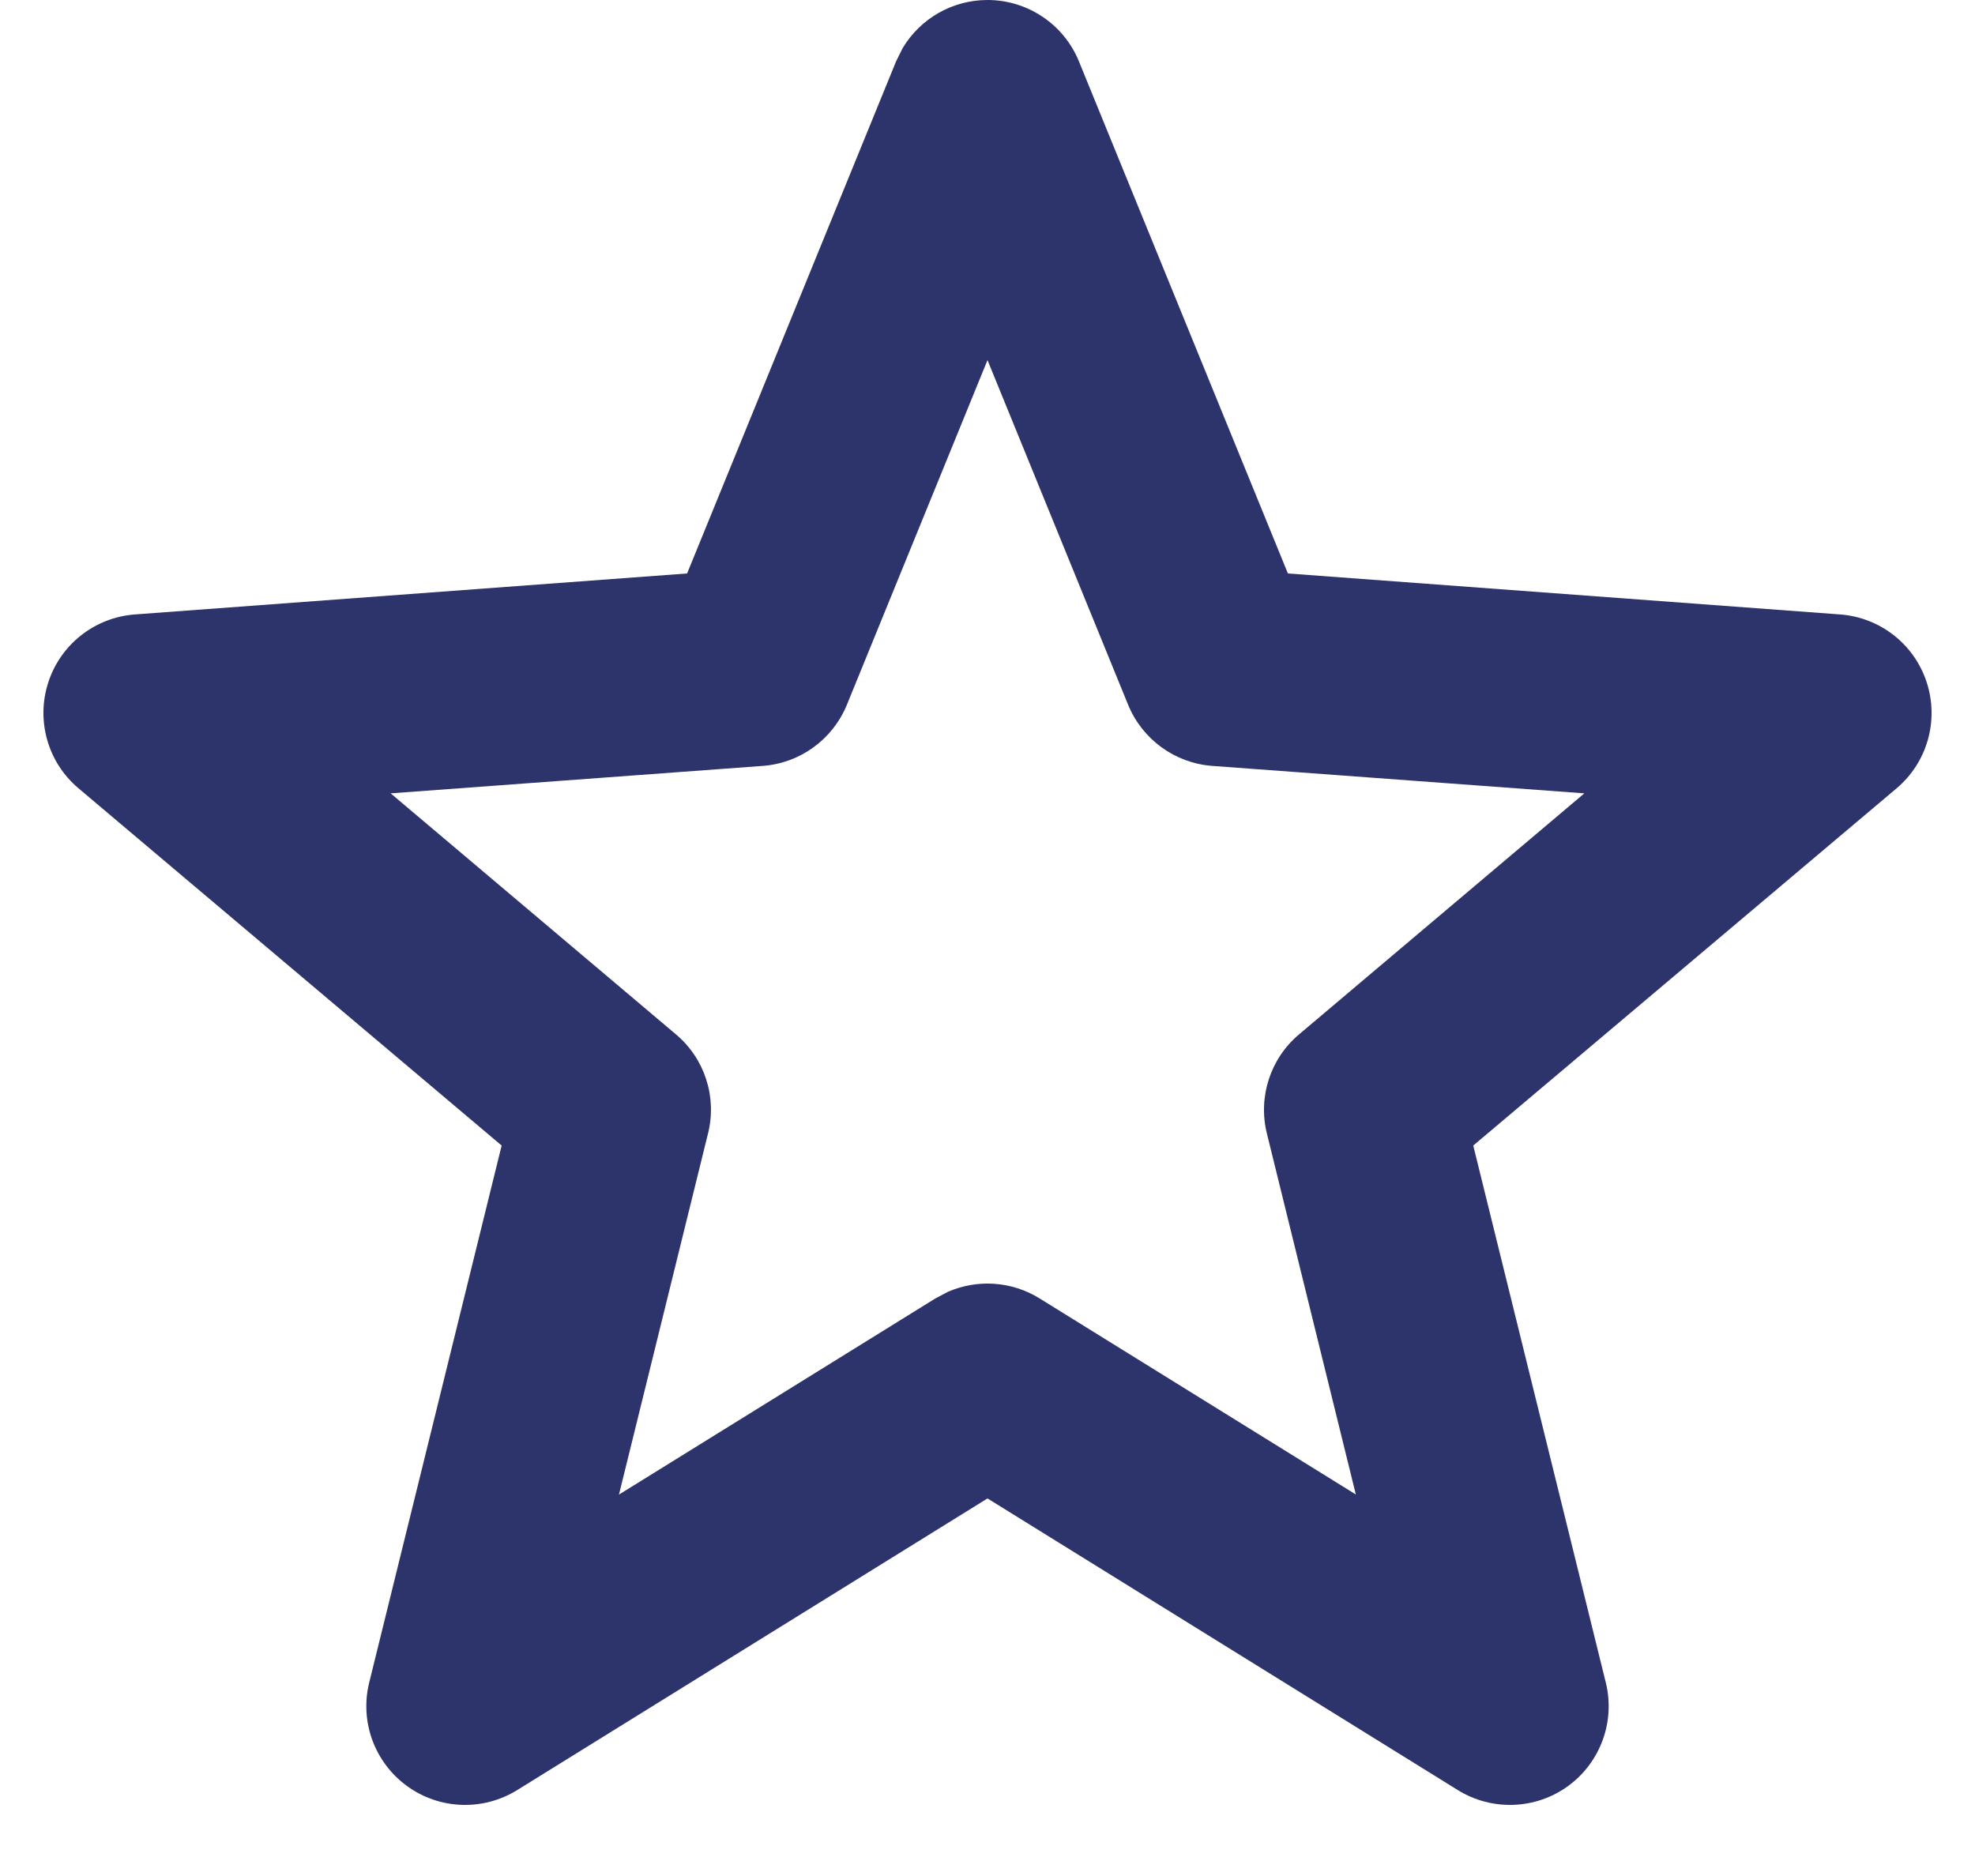
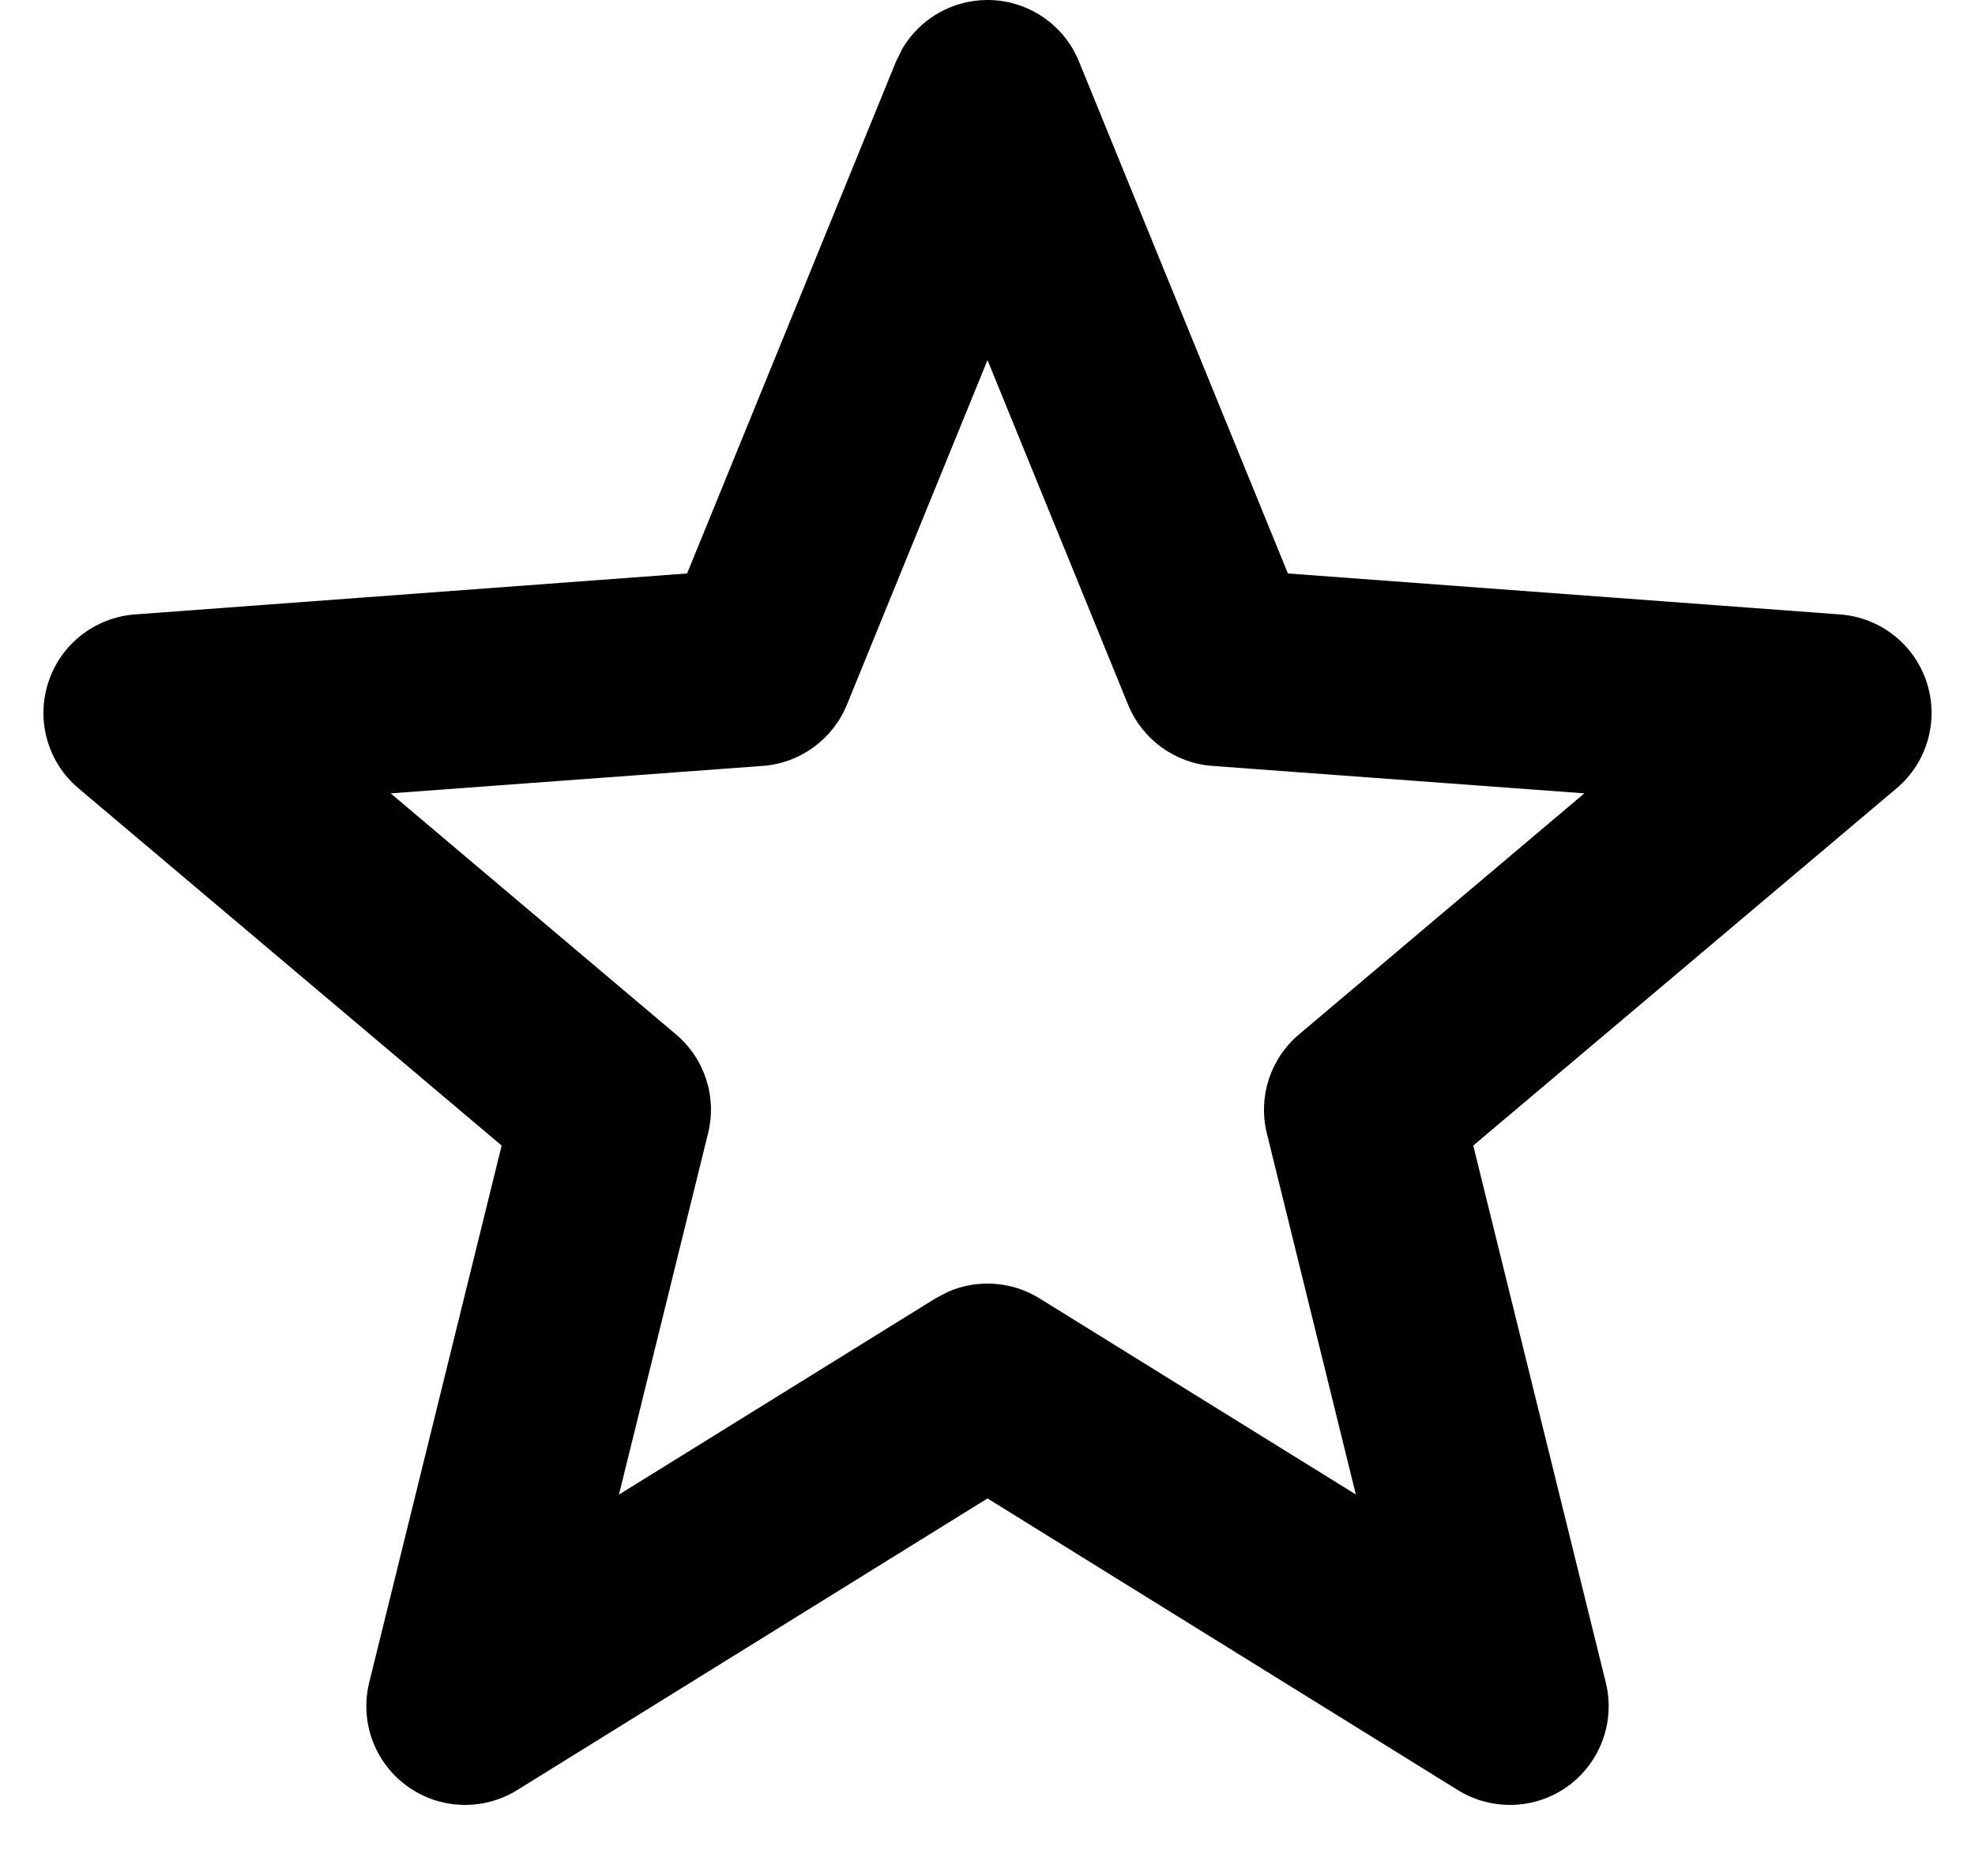
- <svg xmlns="http://www.w3.org/2000/svg" width="20" height="19" viewBox="0 0 20 19" fill="none">
-   <path d="M10 0C10.406 0 10.773 0.246 10.926 0.622L13.042 5.808L18.634 6.223C19.039 6.253 19.386 6.525 19.511 6.911C19.637 7.298 19.516 7.722 19.206 7.984L14.919 11.602L16.261 17.04C16.359 17.435 16.207 17.85 15.879 18.089C15.55 18.328 15.109 18.344 14.763 18.13L10 15.176L5.237 18.13C4.891 18.344 4.45 18.328 4.122 18.089C3.793 17.85 3.641 17.435 3.739 17.04L5.08 11.602L0.795 7.984C0.484 7.722 0.363 7.298 0.489 6.911C0.614 6.525 0.961 6.253 1.366 6.223L6.958 5.808L9.074 0.622L9.141 0.487C9.32 0.188 9.644 0 10 0ZM8.576 7.138C8.432 7.489 8.103 7.729 7.724 7.757L3.956 8.035L6.845 10.476C7.136 10.721 7.262 11.11 7.17 11.479L6.268 15.137L9.473 13.15L9.598 13.084C9.897 12.953 10.245 12.975 10.527 13.15L13.73 15.136L12.829 11.479C12.738 11.11 12.864 10.721 13.155 10.476L16.044 8.035L12.276 7.757C11.898 7.729 11.568 7.489 11.424 7.138L10 3.647L8.576 7.138Z" fill="#2D336B" />
+ <svg xmlns="http://www.w3.org/2000/svg" width="20" height="19" viewBox="0 0 20 19" fill="currentColor">
+   <path d="M10 0C10.406 0 10.773 0.246 10.926 0.622L13.042 5.808L18.634 6.223C19.039 6.253 19.386 6.525 19.511 6.911C19.637 7.298 19.516 7.722 19.206 7.984L14.919 11.602L16.261 17.04C16.359 17.435 16.207 17.85 15.879 18.089C15.55 18.328 15.109 18.344 14.763 18.13L10 15.176L5.237 18.13C4.891 18.344 4.45 18.328 4.122 18.089C3.793 17.85 3.641 17.435 3.739 17.04L5.08 11.602L0.795 7.984C0.484 7.722 0.363 7.298 0.489 6.911C0.614 6.525 0.961 6.253 1.366 6.223L6.958 5.808L9.074 0.622L9.141 0.487C9.32 0.188 9.644 0 10 0ZM8.576 7.138C8.432 7.489 8.103 7.729 7.724 7.757L3.956 8.035L6.845 10.476C7.136 10.721 7.262 11.11 7.17 11.479L6.268 15.137L9.473 13.15L9.598 13.084C9.897 12.953 10.245 12.975 10.527 13.15L13.73 15.136L12.829 11.479C12.738 11.11 12.864 10.721 13.155 10.476L16.044 8.035L12.276 7.757C11.898 7.729 11.568 7.489 11.424 7.138L10 3.647L8.576 7.138Z" fill="currentColor" />
</svg>
